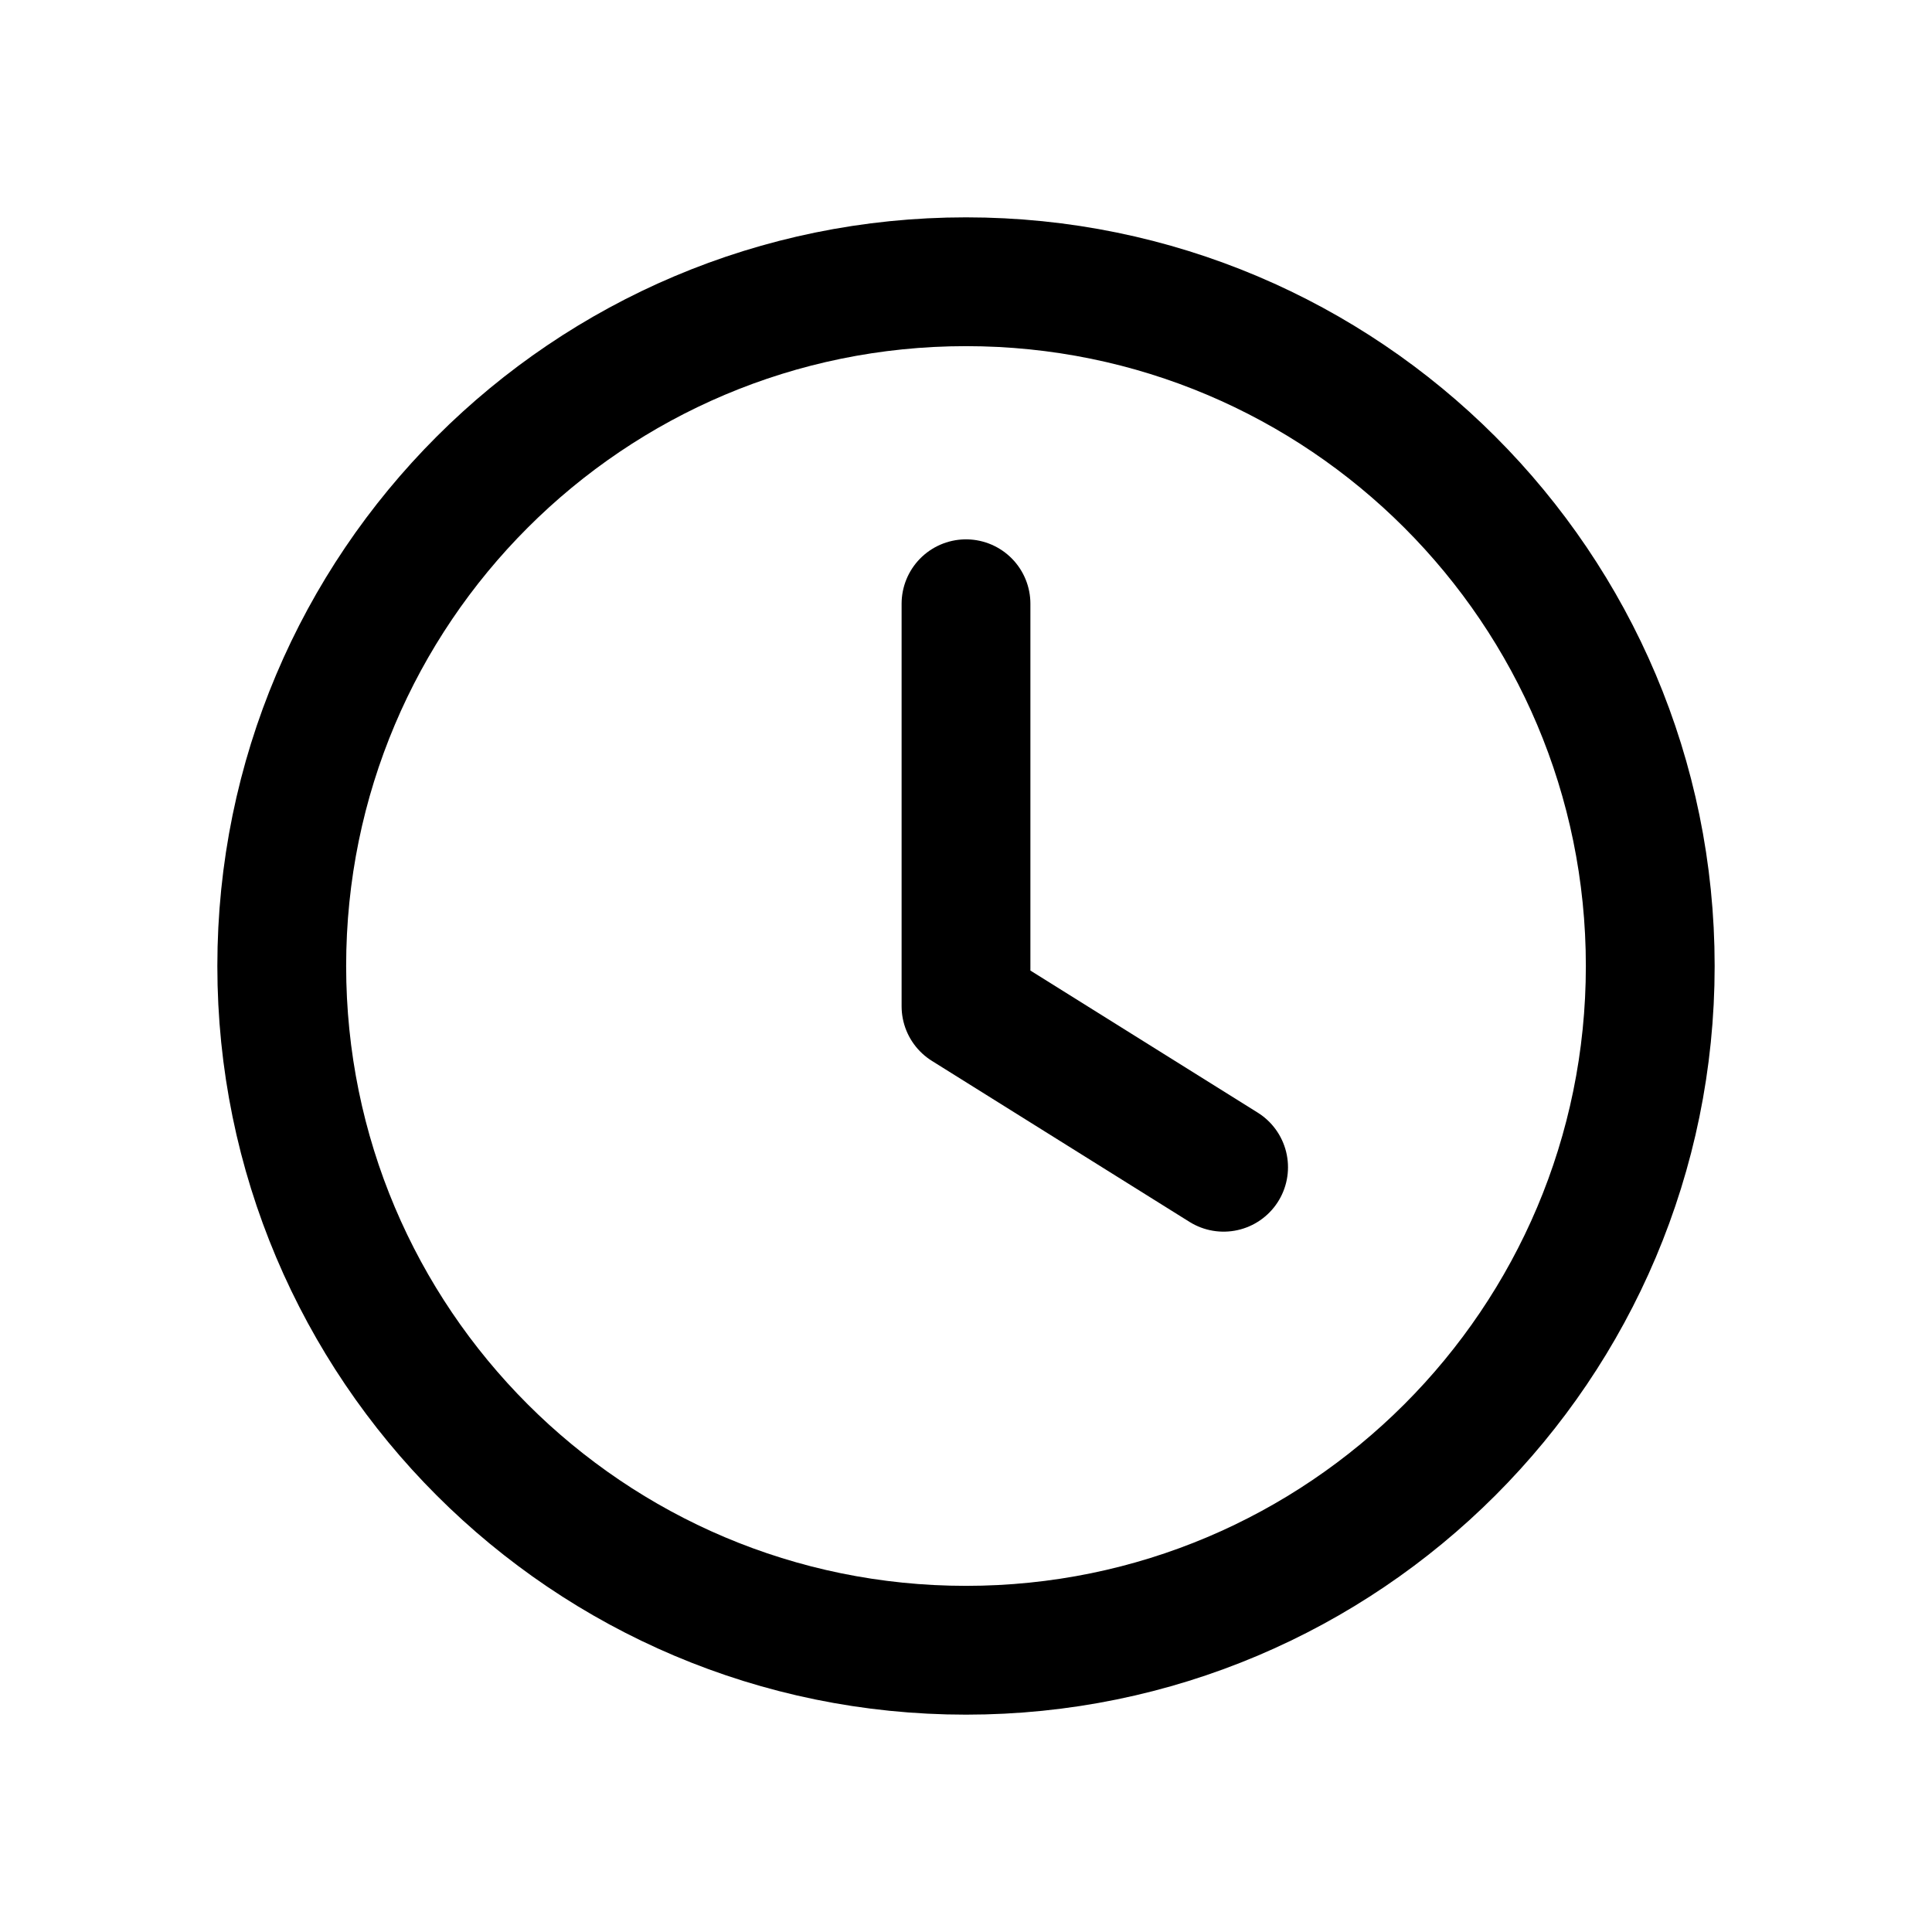
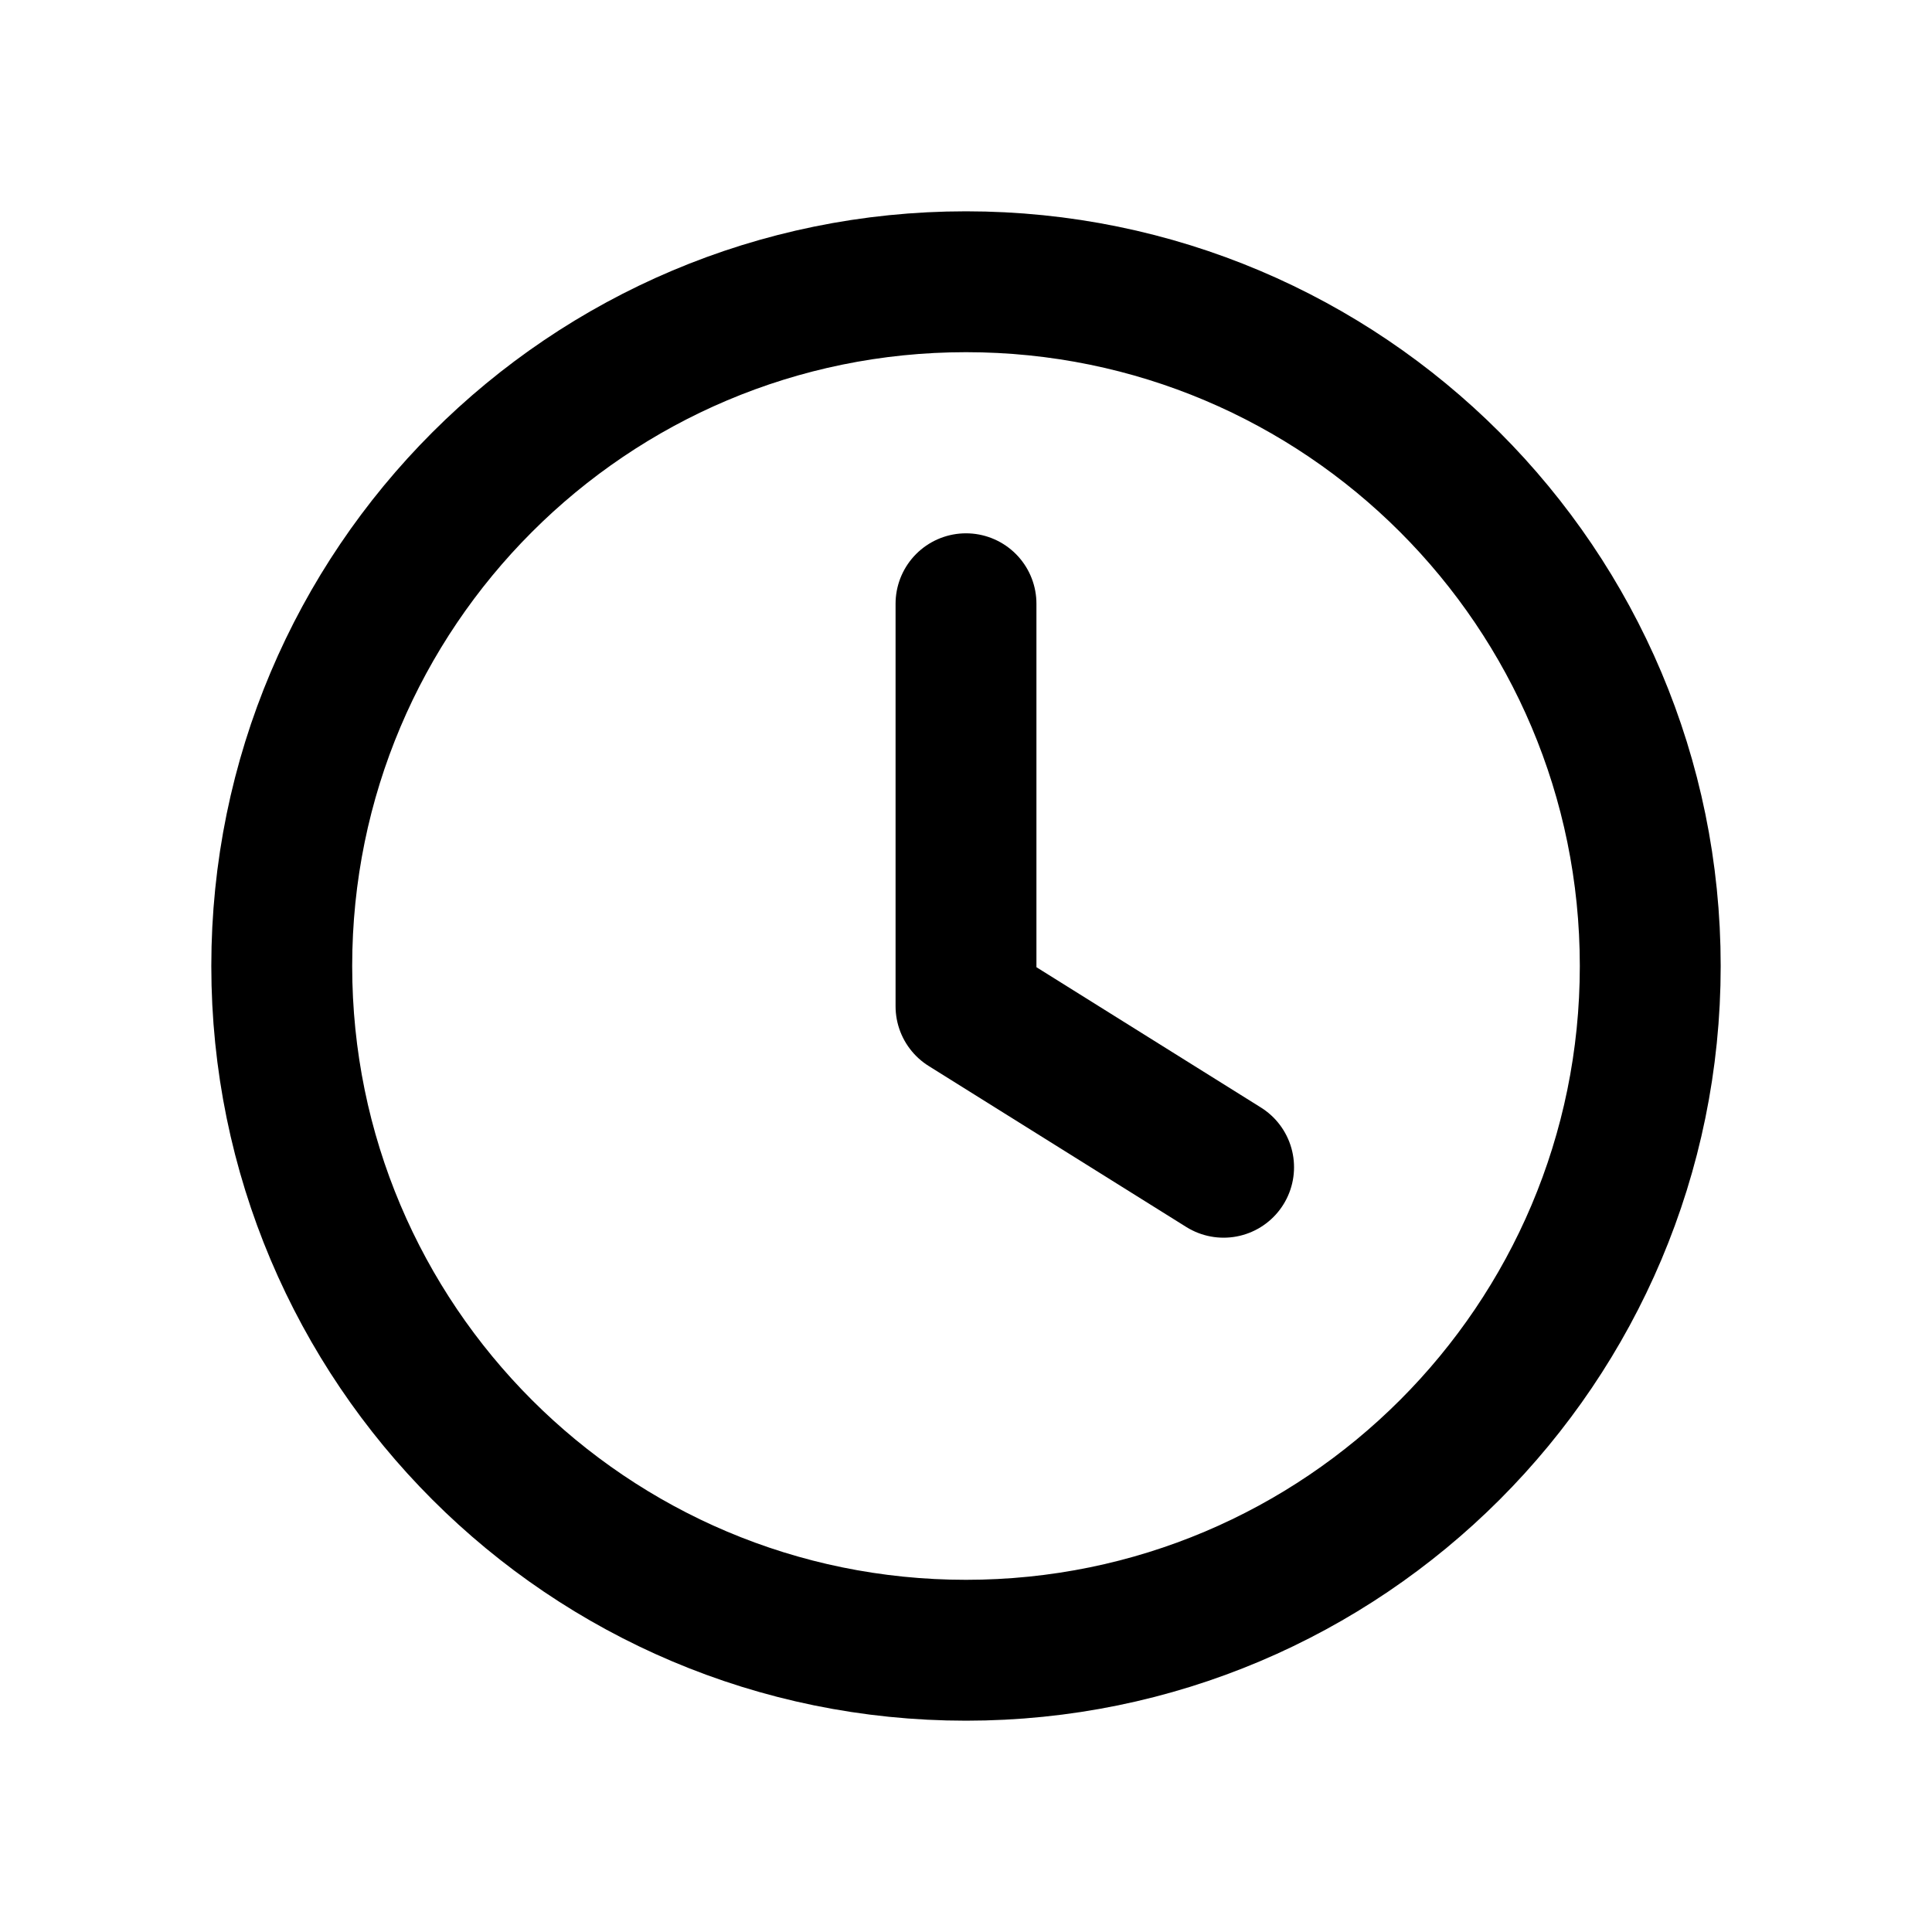
- <svg xmlns="http://www.w3.org/2000/svg" width="24" height="24" viewBox="0 0 24 24" fill="none" stroke="black" stroke-width="1.6" stroke-linecap="round" stroke-linejoin="round">
+ <svg xmlns="http://www.w3.org/2000/svg" width="24" height="24" viewBox="0 0 24 24" fill="none" stroke="black" stroke-width="1.75" stroke-linecap="round" stroke-linejoin="round">
  <circle cx="12" cy="12" r="8.5" />
  <path d="M12 7.5v5l3.2 2" />
</svg>
